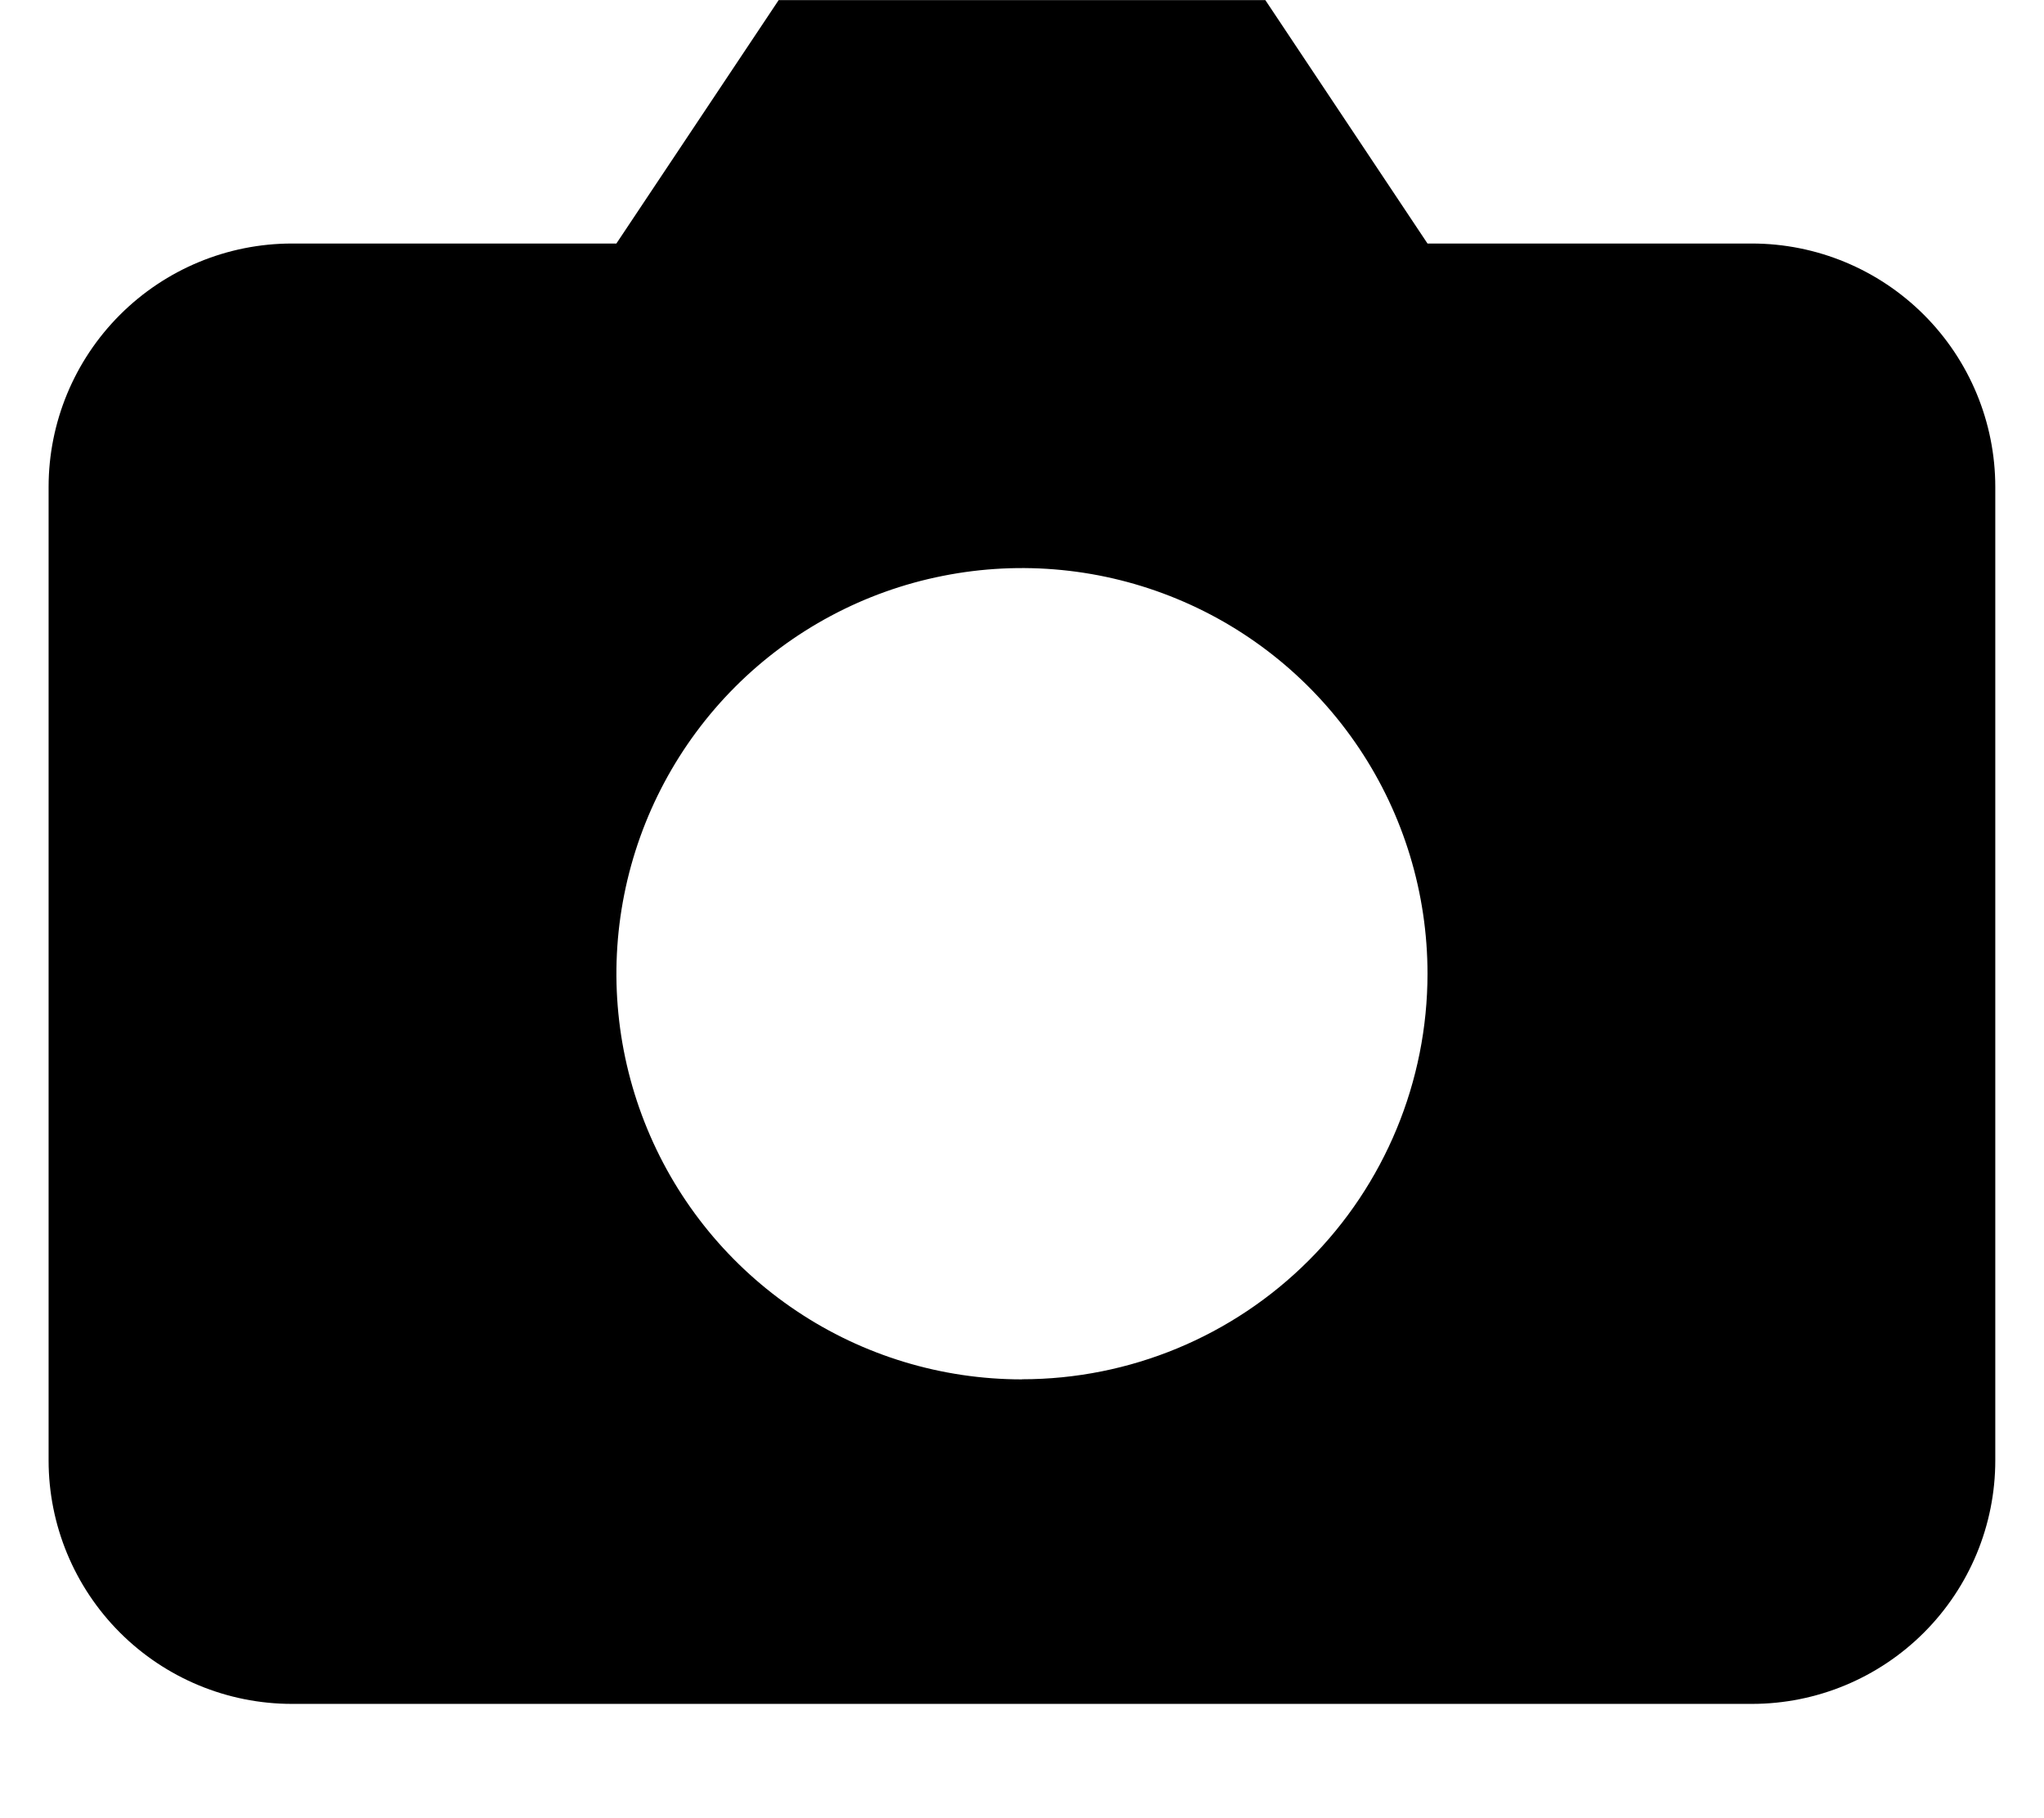
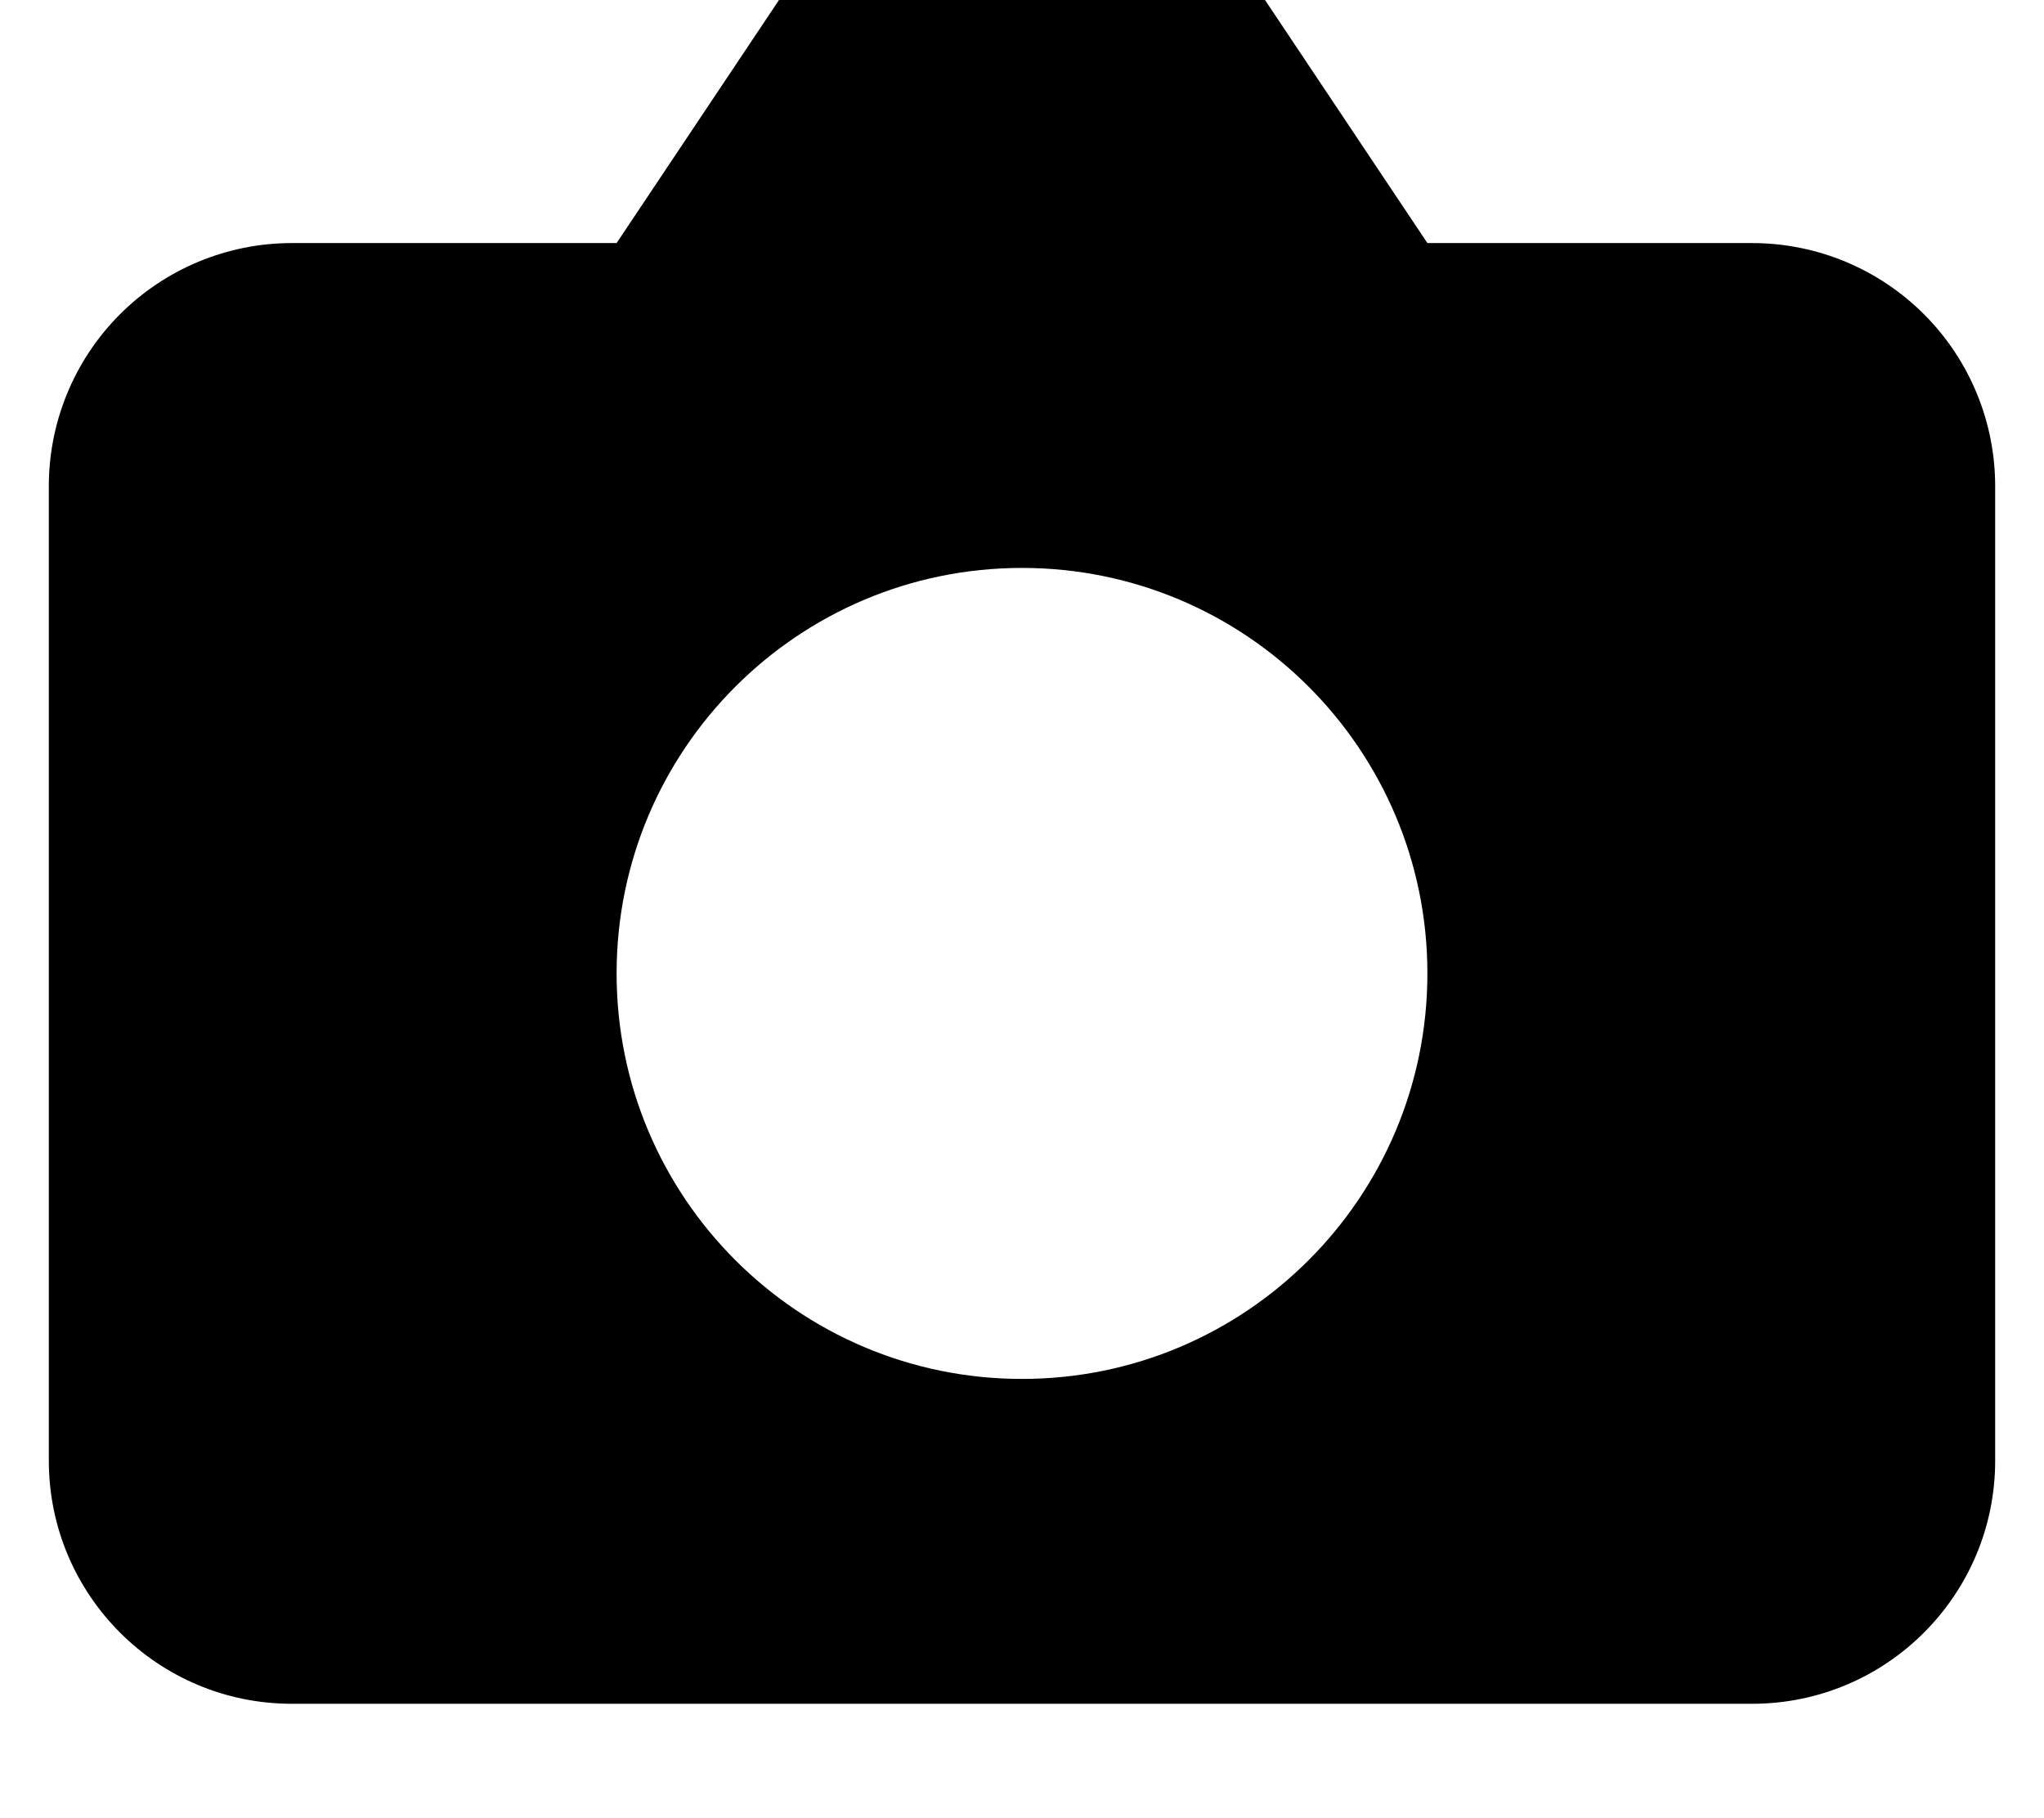
<svg xmlns="http://www.w3.org/2000/svg" viewBox="0 0 18 16">
  <defs />
-   <path d="M15.428 2.144h-2.857L11.143.001H6.857L5.428 2.144H2.571c-.568 0-1.113.226-1.515.628-.402.402-.628.947-.628 1.515v8.571c0 .568.226 1.113.628 1.515.402.402.947.628 1.515.628H15.428c.568 0 1.113-.226 1.515-.628.402-.402.628-.947.628-1.515V4.287c0-.568-.226-1.113-.628-1.515-.402-.402-.947-.628-1.515-.628zm-6.429 10c-.706 0-1.397-.209-1.984-.602-.587-.392-1.045-.95-1.315-1.603-.27-.653-.341-1.371-.203-2.063.138-.693.478-1.329.977-1.829.499-.499 1.136-.84 1.829-.977.693-.138 1.411-.067 2.063.203.653.27 1.21.728 1.603 1.315.393.587.602 1.278.602 1.984 0 .947-.376 1.856-1.046 2.525-.67.67-1.578 1.046-2.525 1.046z" />
+   <path d="M15.43 2.14h-2.86L11.14 0H6.86L5.43 2.14H2.57A2.14 2.14 0 00.43 4.3v8.57A2.14 2.14 0 002.57 15h12.86a2.14 2.14 0 002.14-2.14V4.29a2.14 2.14 0 00-2.14-2.15zM9 12.14A3.57 3.57 0 119 5a3.57 3.57 0 010 7.14z" />
</svg>
